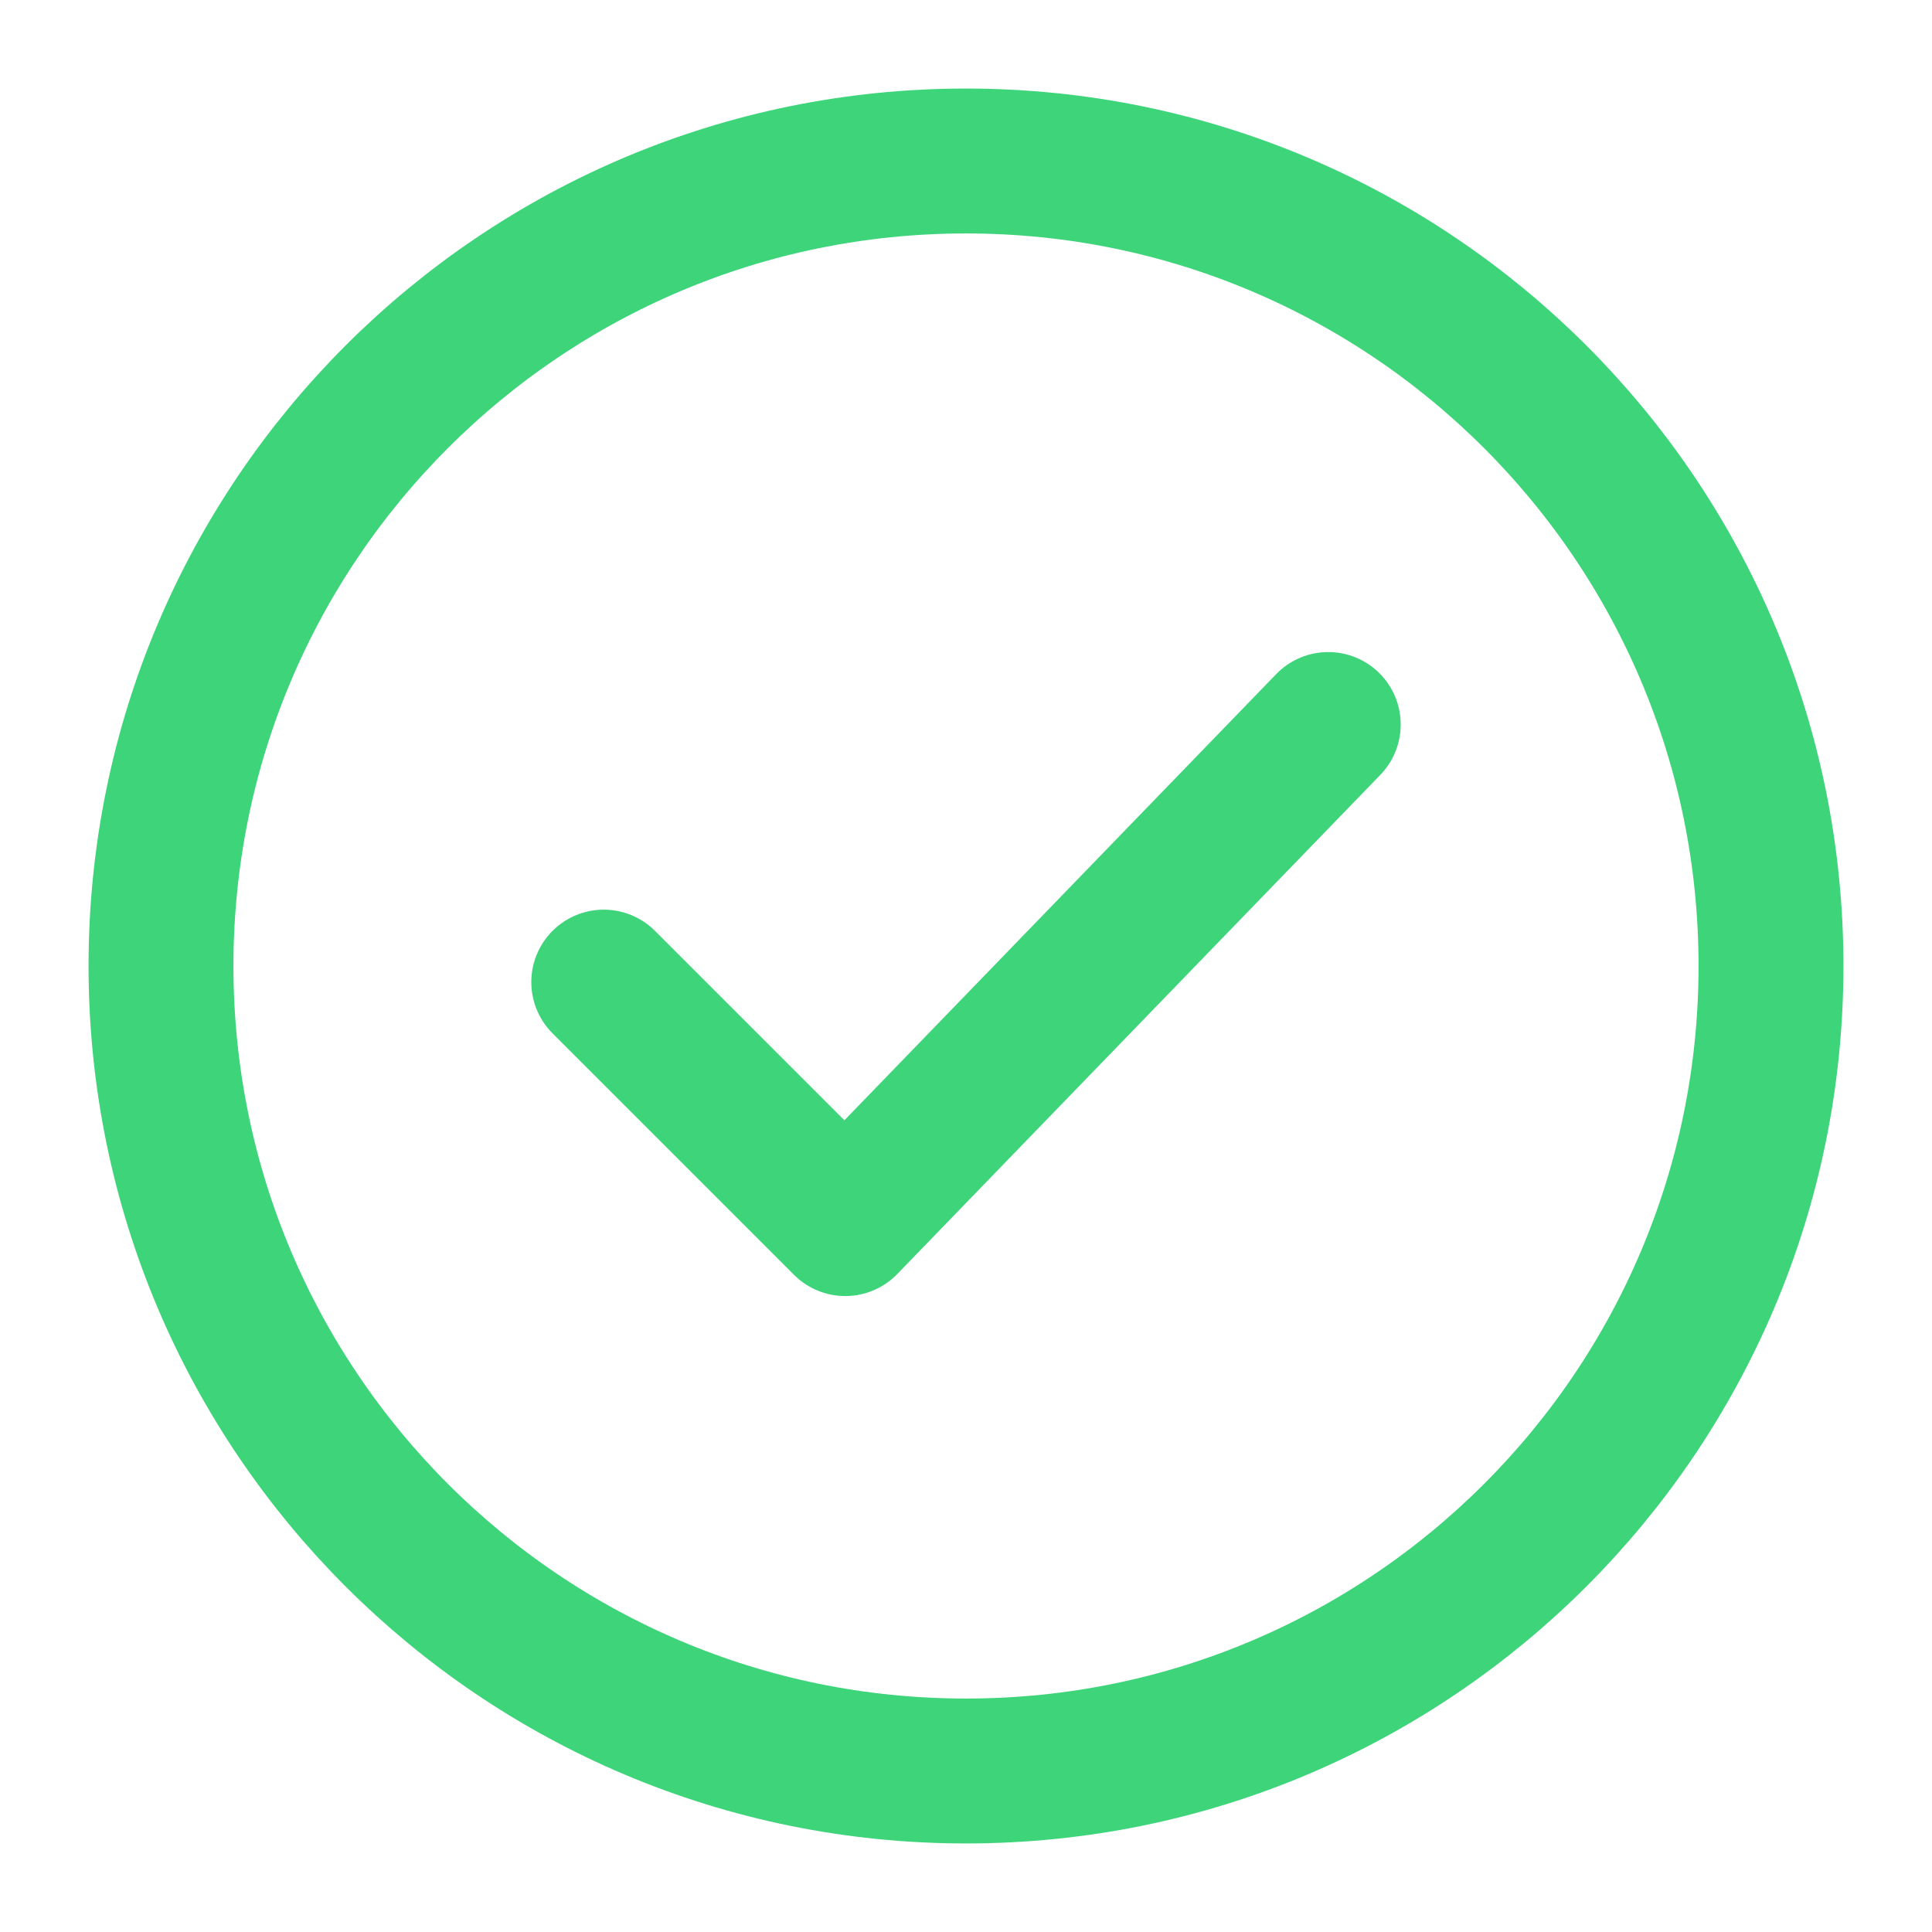
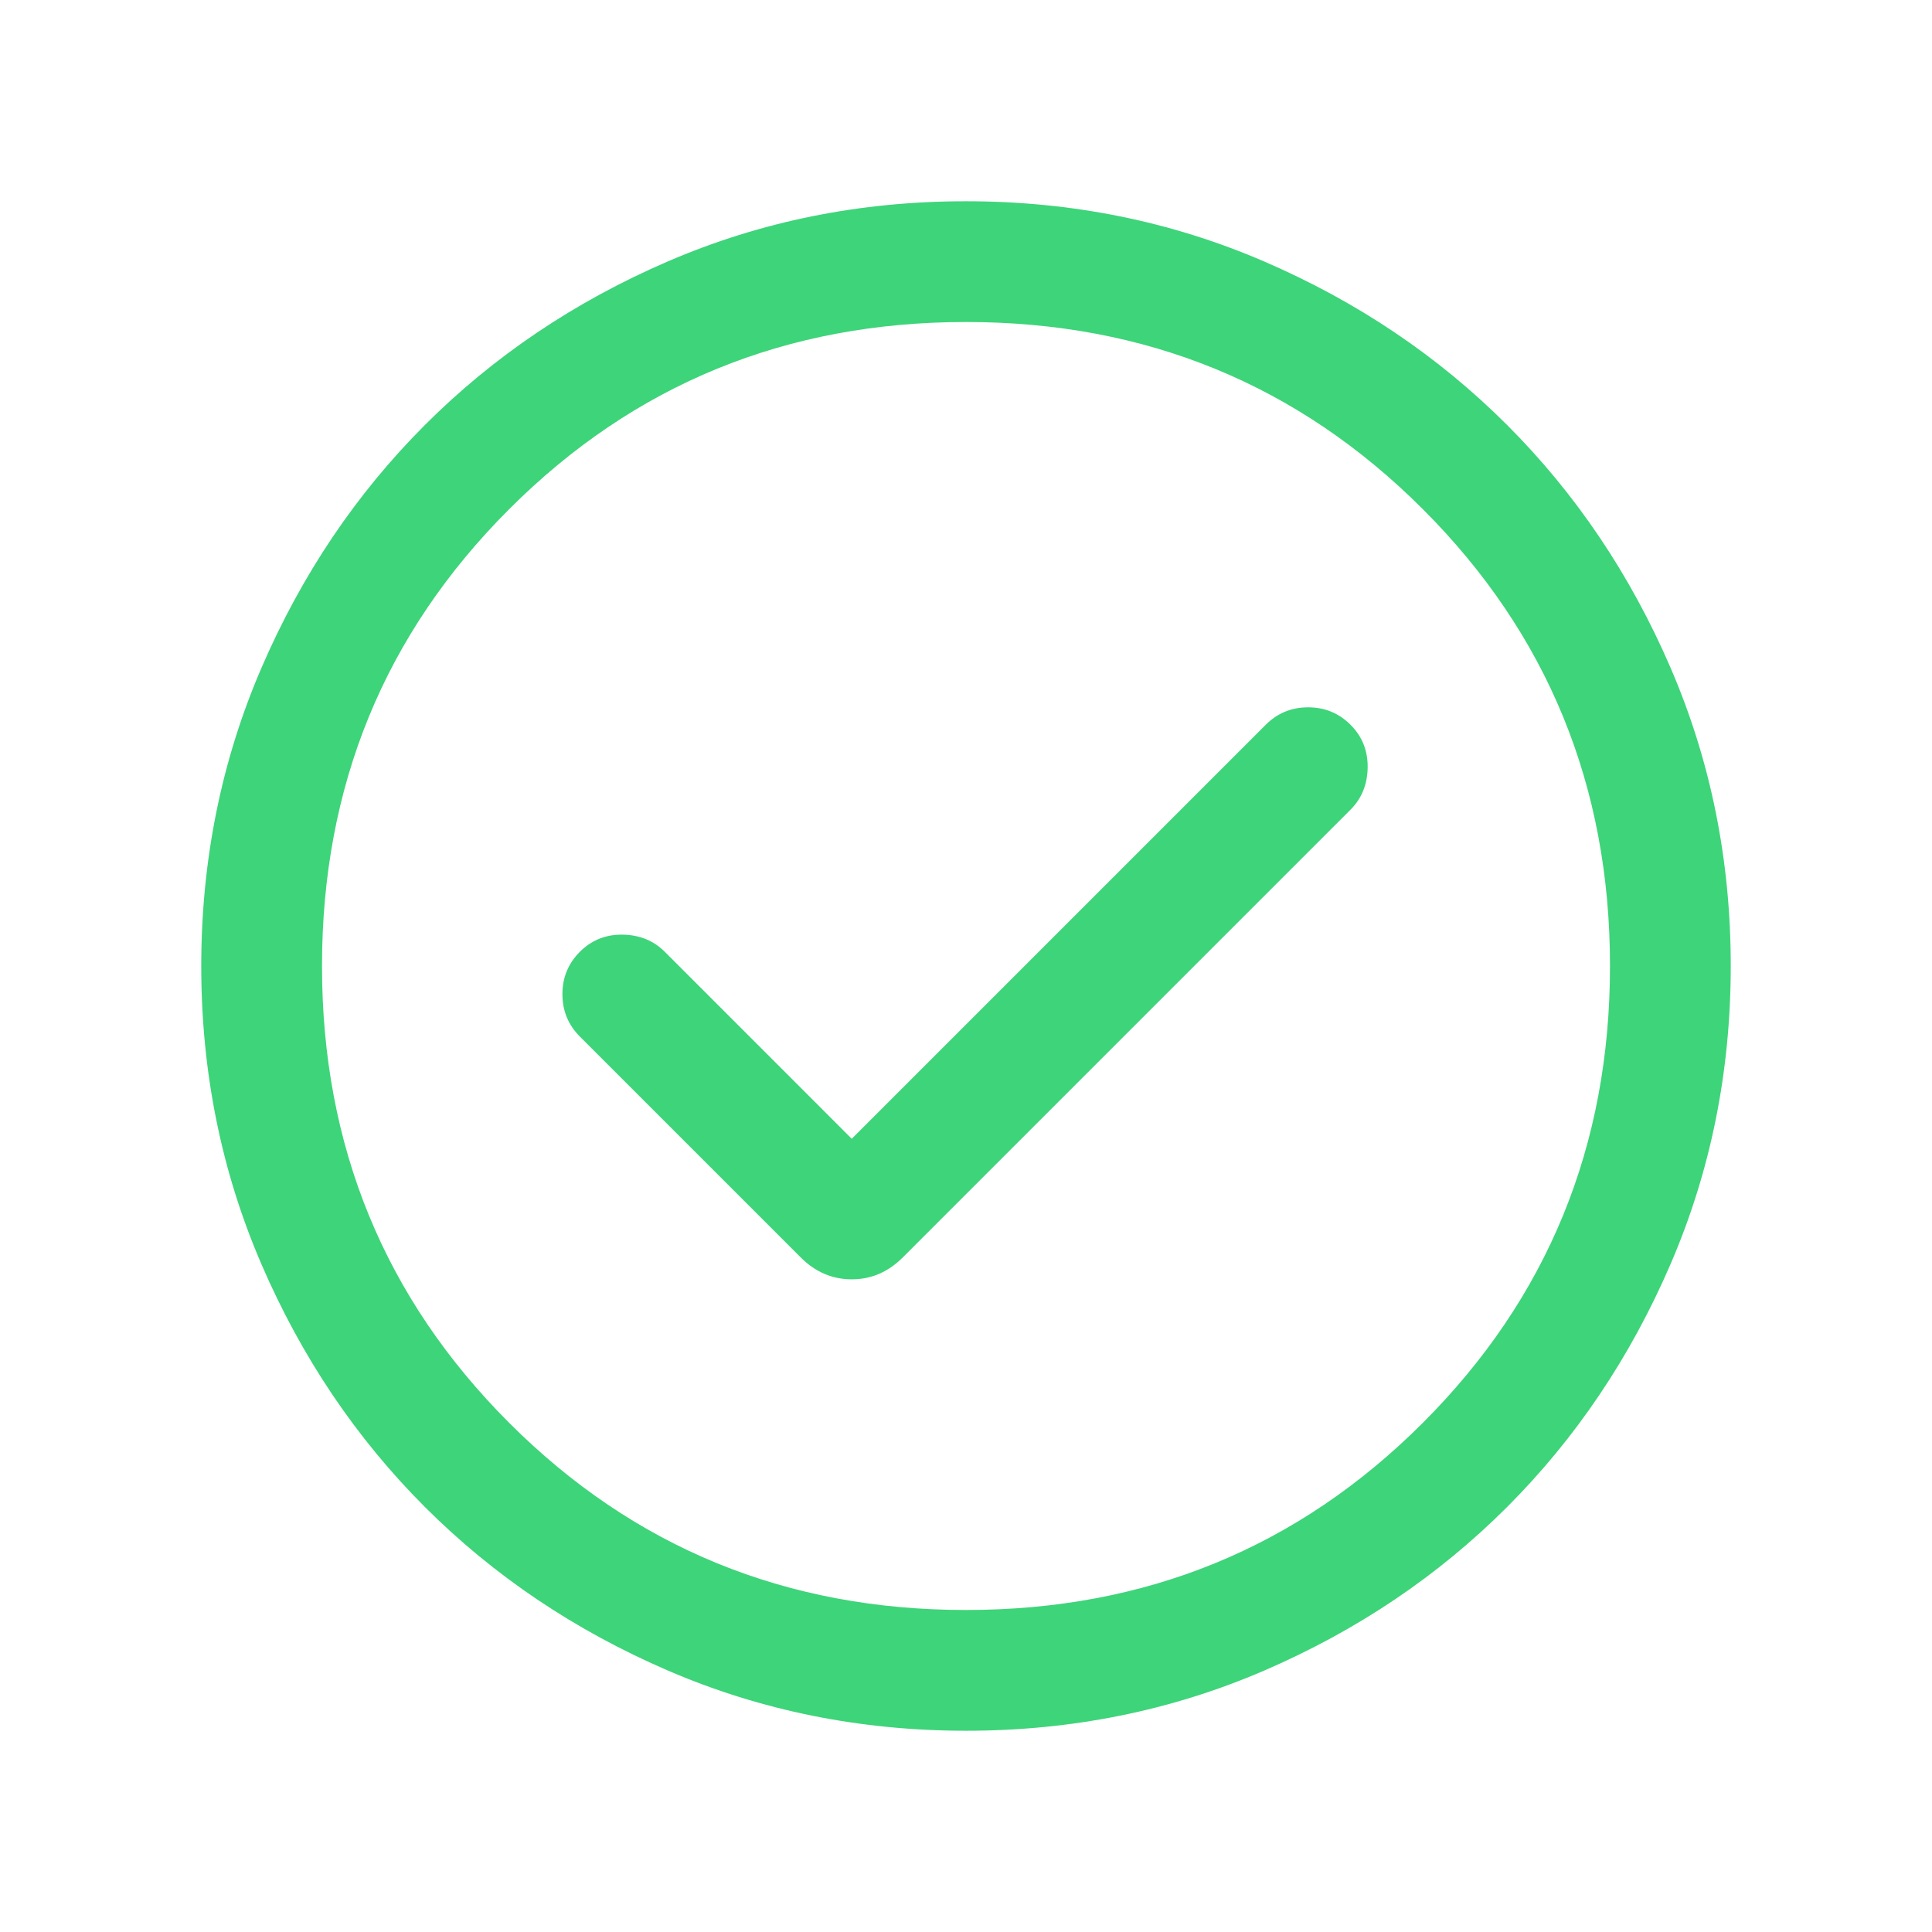
- <svg xmlns="http://www.w3.org/2000/svg" viewBox="0 0 24 24" fill="none" stroke="#3ED47A" stroke-width="1.8" stroke-linecap="round" stroke-linejoin="round">
-   <circle cx="12" cy="12" r="10" />
-   <path d="M7.5 12.2l3 3 6-6.2" />
+ <svg xmlns="http://www.w3.org/2000/svg" fill="#3ED47A" width="24" height="24" viewBox="0 -960 960 960">
+   <path d="m423.23-394.15-92.92-92.93q-8.31-8.3-20.89-8.5-12.57-.19-21.27 8.5-8.69 8.7-8.69 21.08 0 12.38 8.69 21.08l109.77 109.77q10.85 10.84 25.31 10.84 14.46 0 25.31-10.84l222.54-222.54q8.3-8.31 8.5-20.89.19-12.57-8.5-21.27-8.7-8.69-21.08-8.69-12.38 0-21.08 8.69l-205.69 205.7ZM480.07-100q-78.84 0-148.21-29.92t-120.68-81.21q-51.31-51.29-81.25-120.63Q100-401.1 100-479.93q0-78.84 29.92-148.21t81.21-120.68q51.29-51.31 120.63-81.25Q401.1-860 479.93-860q78.84 0 148.21 29.92t120.68 81.21q51.31 51.29 81.25 120.63Q860-558.9 860-480.07q0 78.84-29.92 148.21t-81.21 120.68q-51.29 51.31-120.63 81.25Q558.9-100 480.07-100Zm-.07-60q134 0 227-93t93-227q0-134-93-227t-227-93q-134 0-227 93t-93 227q0 134 93 227t227 93Zm0-320Z" />
</svg>
